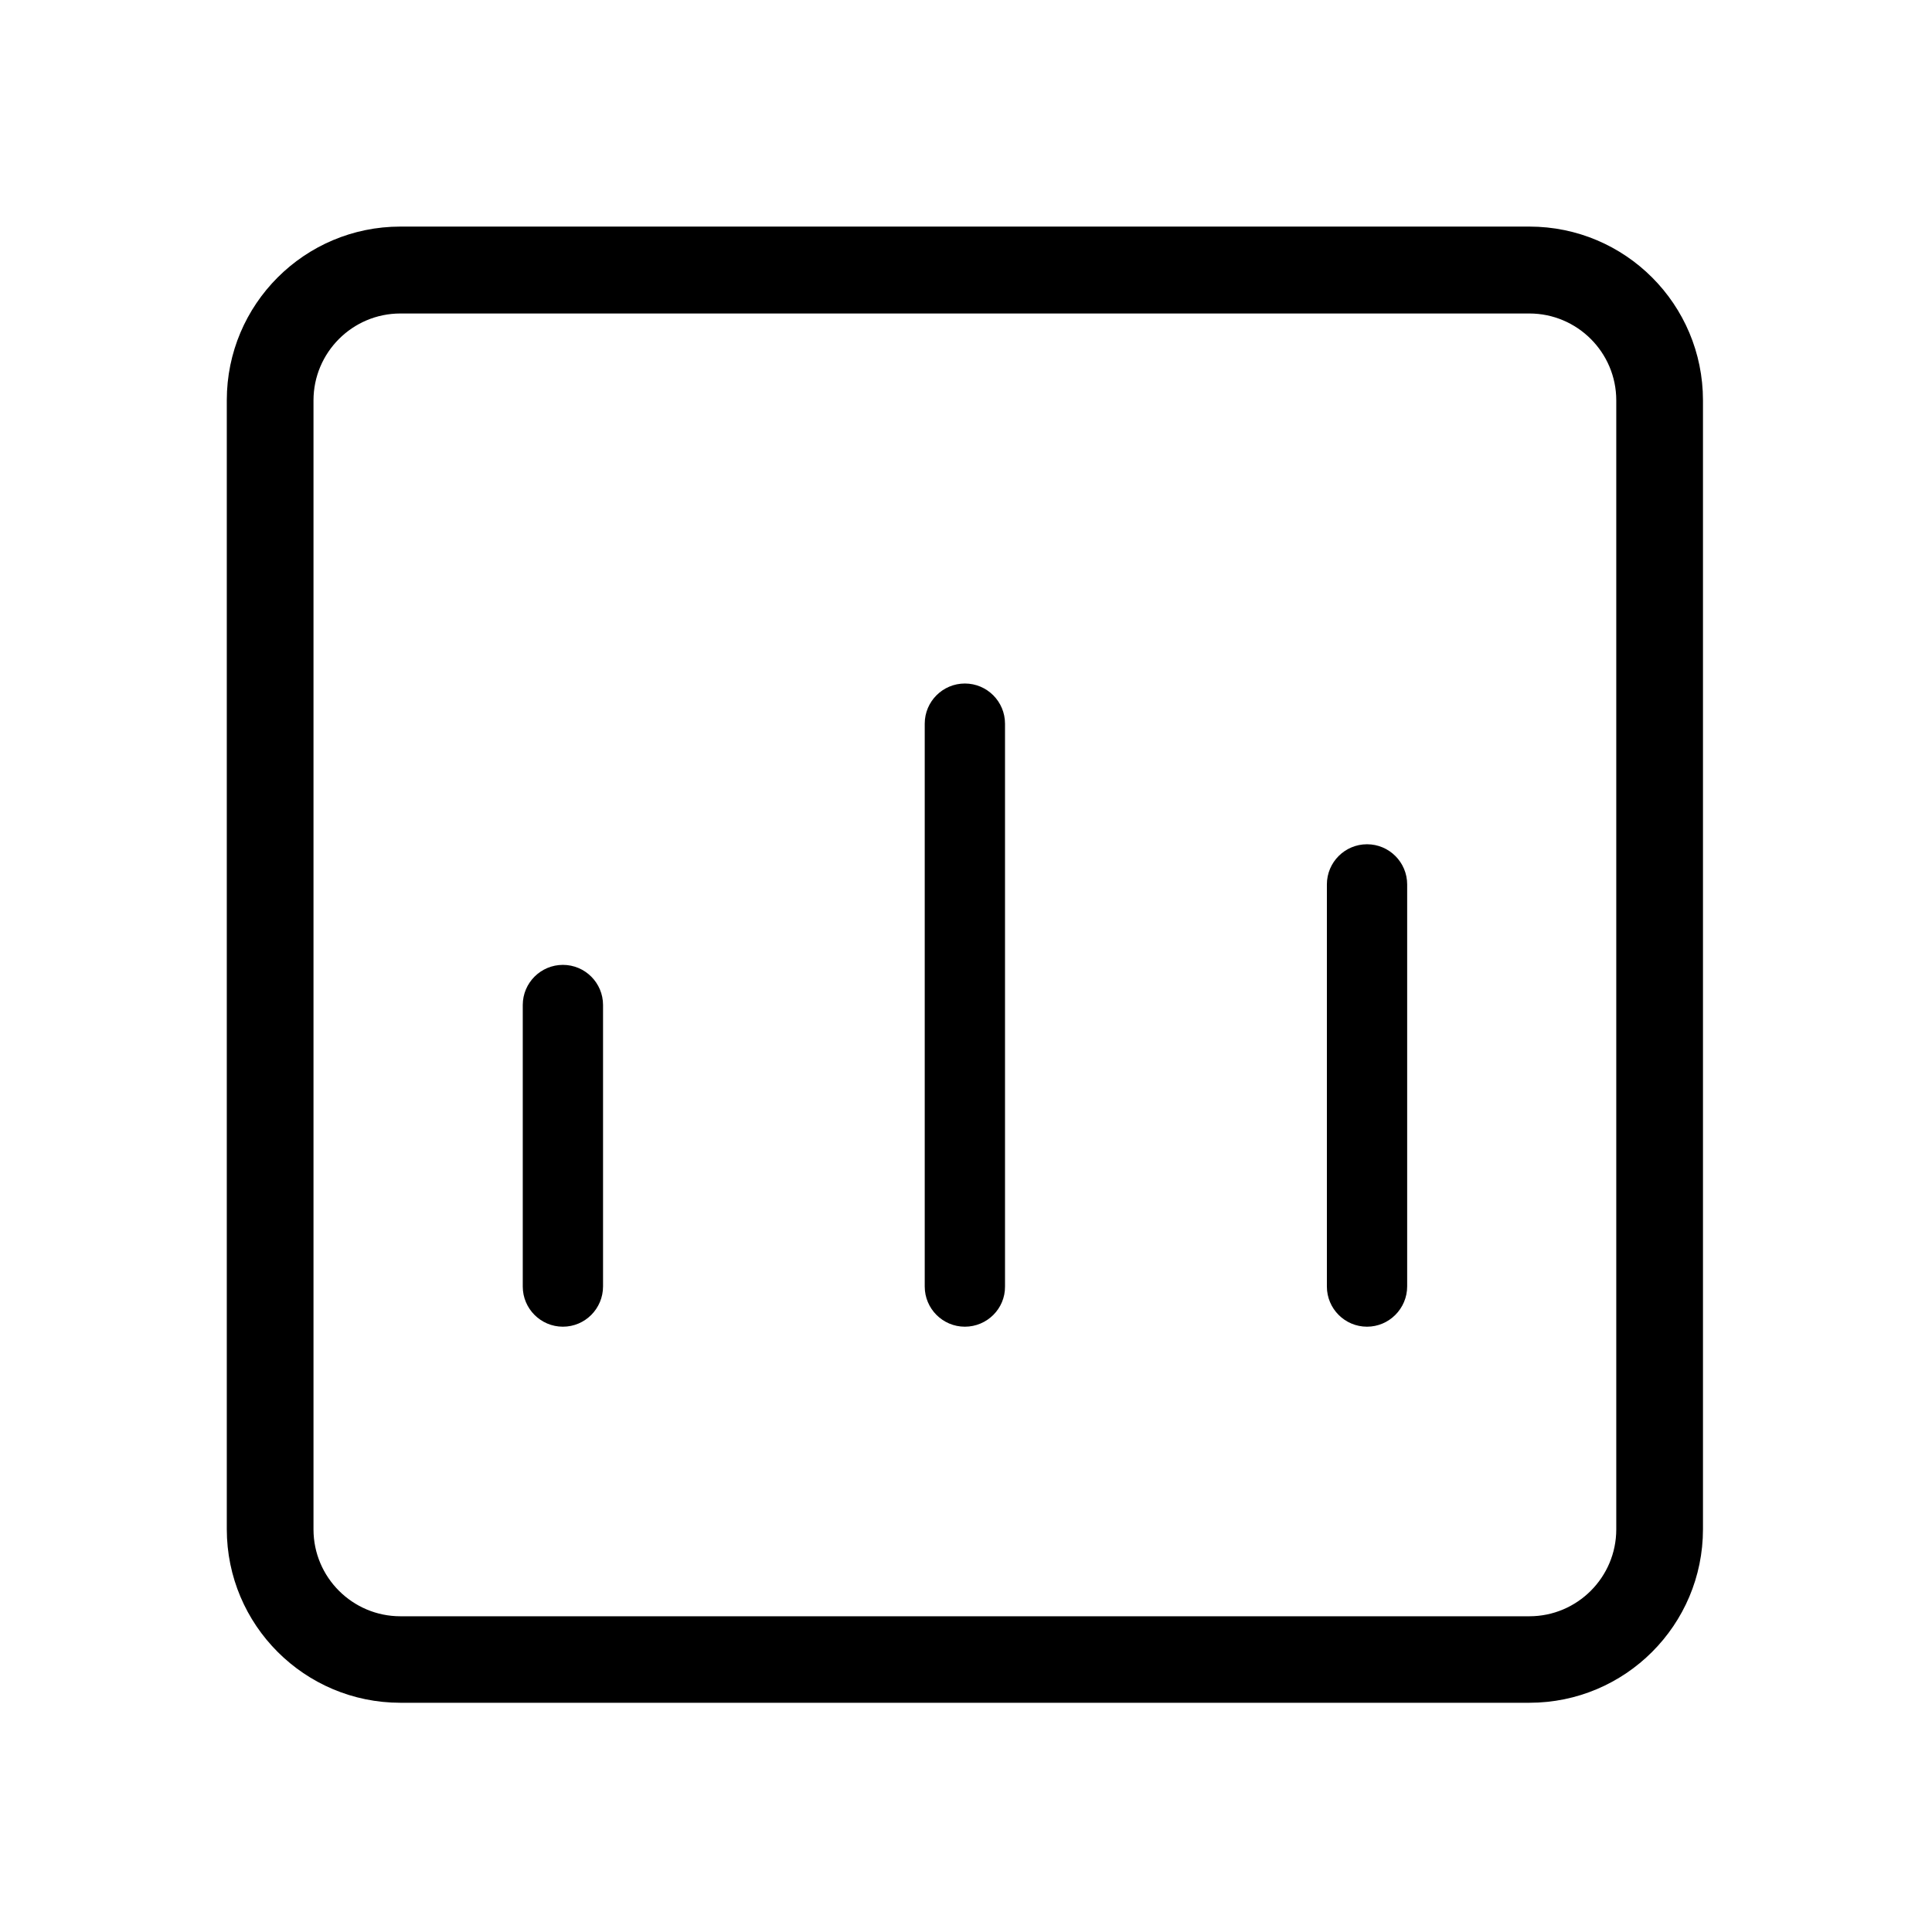
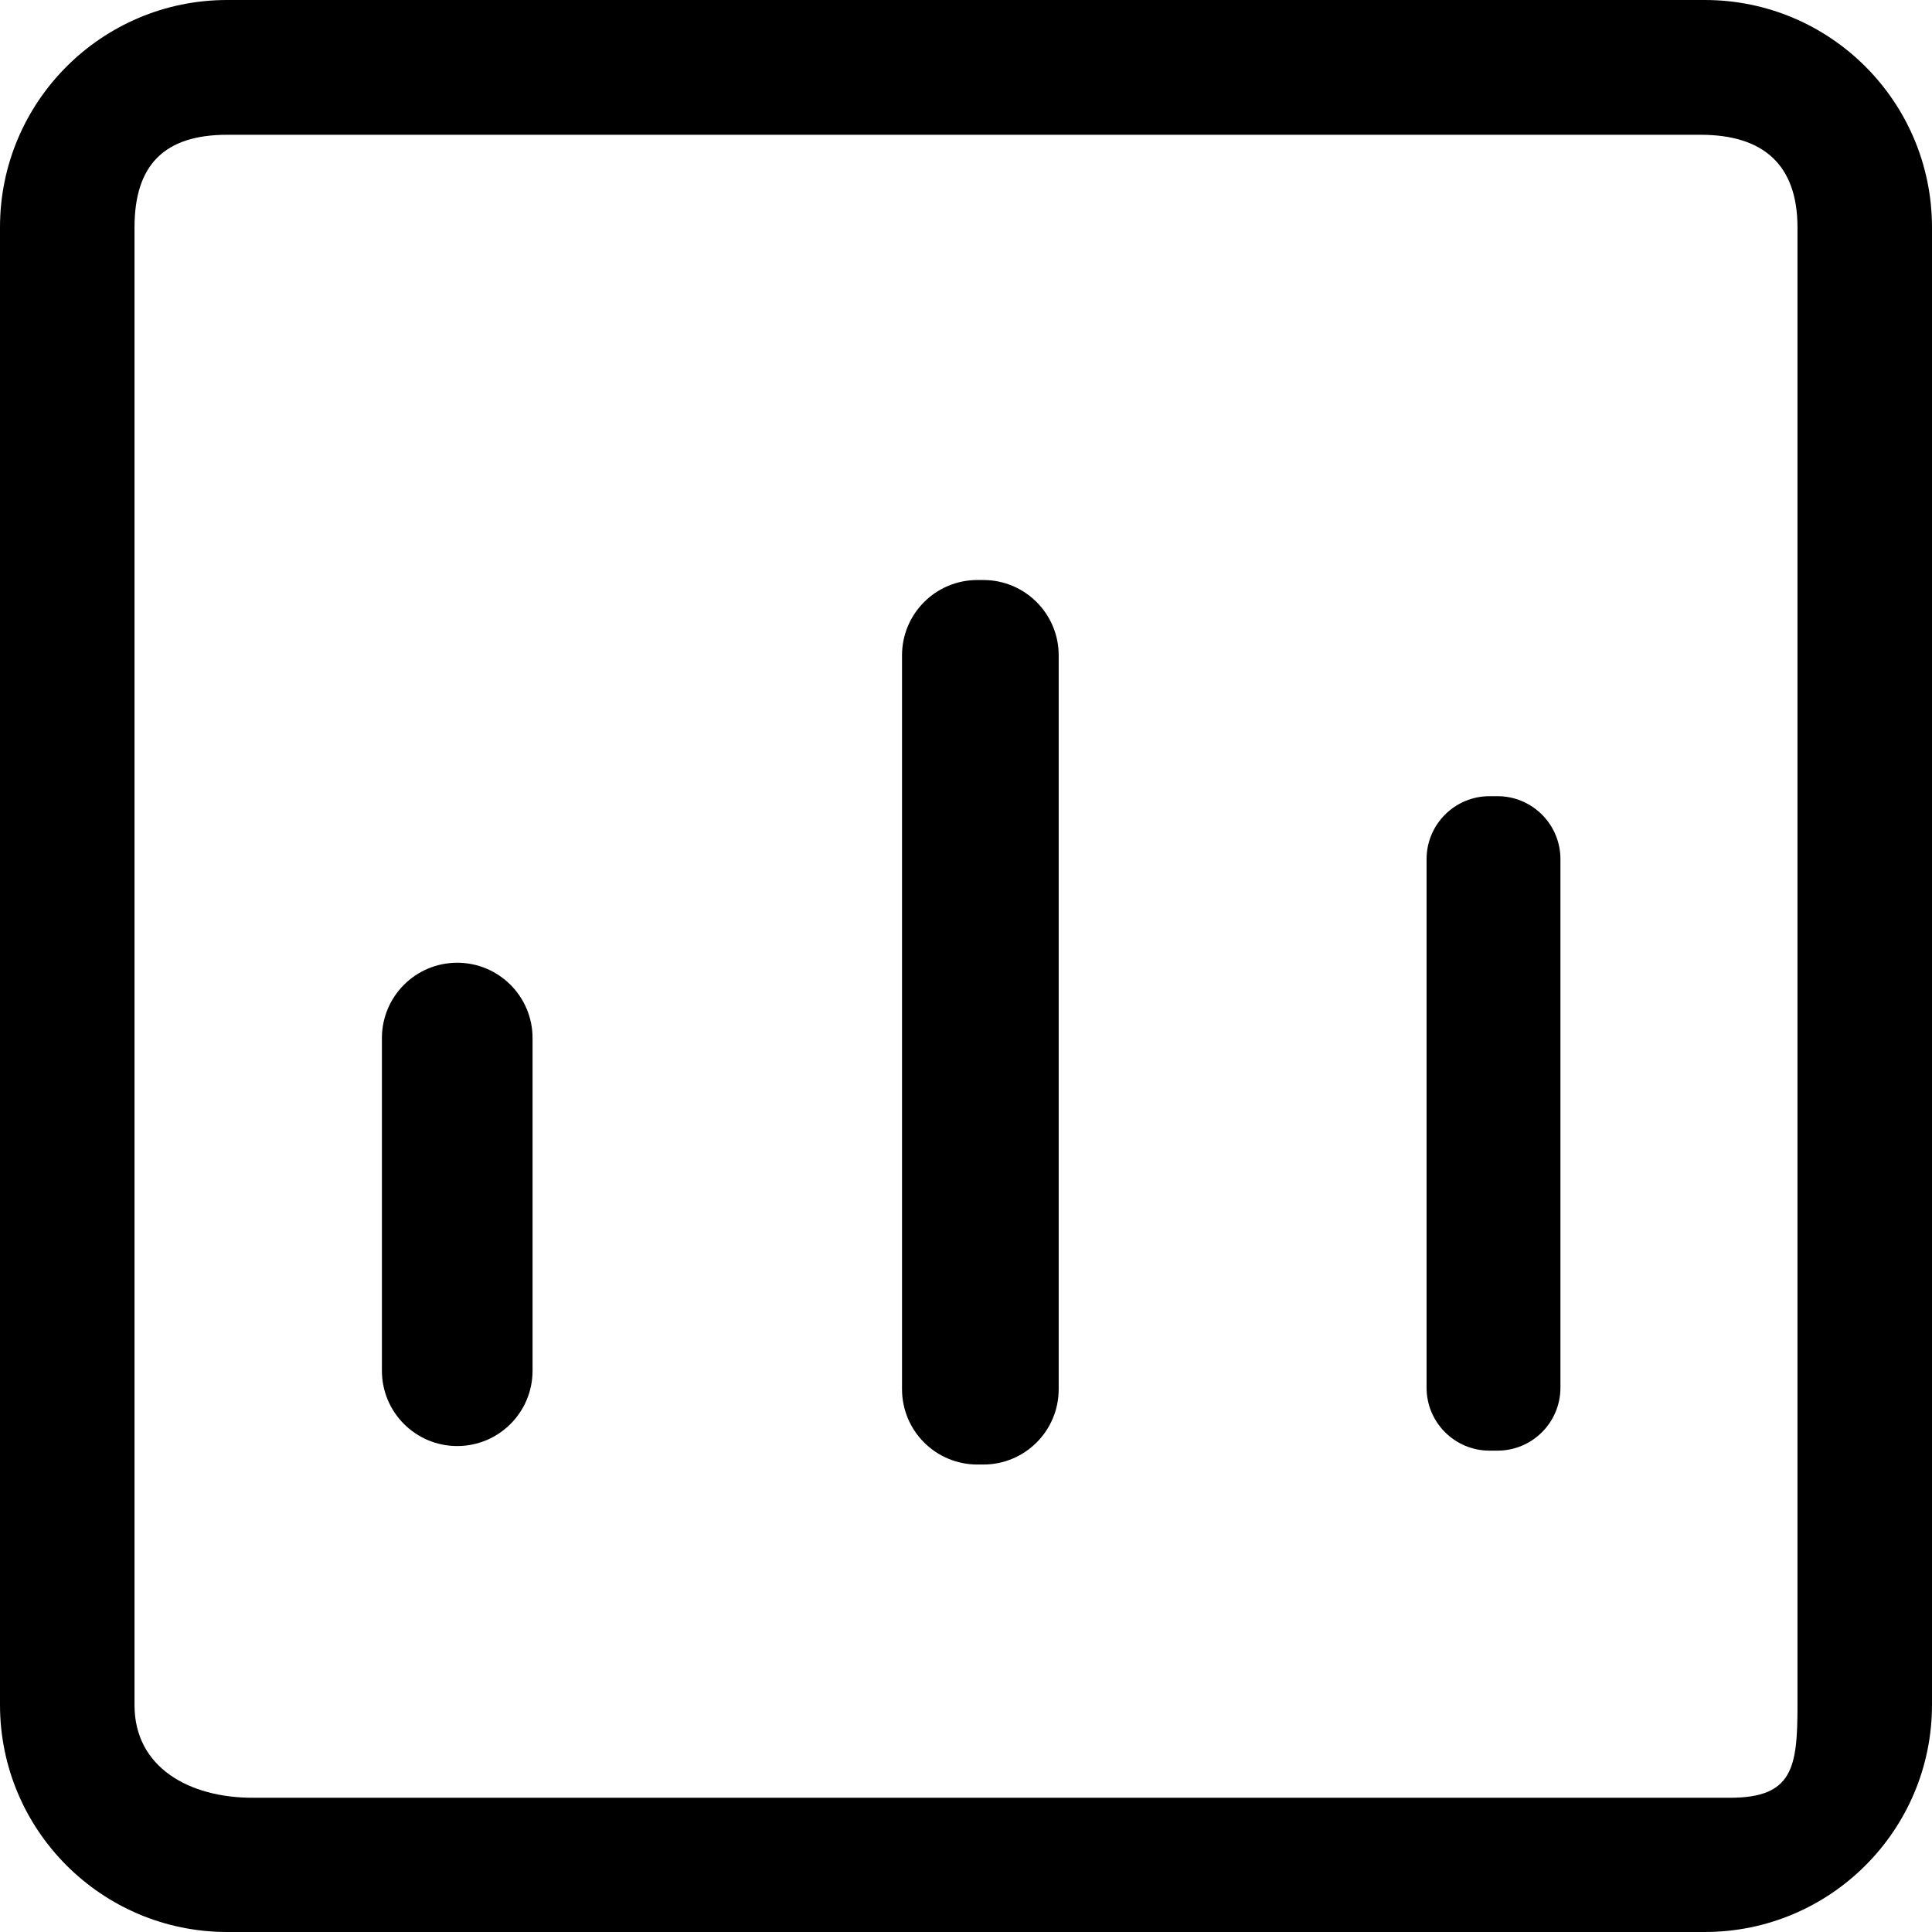
- <svg xmlns="http://www.w3.org/2000/svg" t="1783164283845" class="icon" viewBox="0 0 1024 1024" version="1.1" p-id="18601" width="200" height="200">
-   <g transform="translate(512,512) scale(1.08) translate(-512,-512)">
-     <path d="M788.477 191.775c23.472 0 42.65 19.078 42.65 42.65v554.051c0 23.472-19.078 42.65-42.65 42.65H234.426c-23.472 0-42.65-19.078-42.65-42.65V234.425c0-23.472 19.078-42.65 42.65-42.65h554.051m0-42.65H234.426c-47.045 0-85.2 38.155-85.2 85.2v554.051c0 47.045 38.155 85.2 85.2 85.2h554.051c47.045 0 85.2-38.155 85.2-85.2V234.425c0-47.145-38.155-85.3-85.2-85.3z" p-id="18602" />
+ <svg xmlns="http://www.w3.org/2000/svg" t="1783164283845" class="icon" viewBox="0 0 1024 1024" version="1.1" p-id="18601" width="200" height="200" id="svg2">
+   <defs id="defs2" />
+   <g transform="translate(512,512) scale(1.08) translate(-512,-512)" id="g1" style="fill:#000000">
+     <path d="m 872.501,104.069 c 30.72,0 47.561,14.645 47.561,45.496 v 725.131 c 0,30.72 -2.258,45.496 -33.109,45.496 H 161.822 c -30.72,0 -57.884,-14.645 -57.884,-45.496 V 149.565 c 0,-30.72 14.645,-45.496 45.496,-45.496 h 725.131 m 0,-66.143 H 149.434 c -61.571,0 -111.508,49.937 -111.508,111.508 v 725.131 c 0,61.571 49.937,111.508 111.508,111.508 h 725.131 c 61.571,0 111.508,-49.937 111.508,-111.508 V 149.565 c 0,-61.702 -49.937,-111.639 -111.508,-111.639 z" p-id="18602" id="path1" style="fill:#000000;stroke-width:1.309" />
  </g>
-   <path d="M298.351 703.176c-11.786 0-21.275-9.589-21.275-21.275V532.676c0-11.786 9.589-21.275 21.275-21.275 11.786 0 21.275 9.589 21.275 21.275v149.125c0 11.786-9.489 21.375-21.275 21.375zM511.402 703.176c-11.786 0-21.275-9.589-21.275-21.275V383.551c0-11.786 9.589-21.275 21.275-21.275 11.786 0 21.275 9.589 21.275 21.275v298.35c0.1 11.686-9.489 21.275-21.275 21.275zM724.552 703.176c-11.786 0-21.275-9.589-21.275-21.275V468.751c0-11.786 9.589-21.275 21.275-21.275 11.786 0 21.275 9.589 21.275 21.275v213.05c0 11.786-9.589 21.375-21.275 21.375z" p-id="18603" />
+   <g id="layer1" transform="matrix(1.308782,0,0,1.308782,-157.3208,-157.1785)" style="display:inline">
+     <rect style="fill:#000000;stroke-width:5.12" id="rect2" width="61.008" height="195.726" x="274.865" y="509.978" ry="30.504" />
+     <rect style="fill:#000000;stroke-width:5.12" id="rect3" width="63.448" height="358.199" x="485.496" y="354.987" ry="30.504" />
+     <rect style="fill:#000000;stroke-width:5.12" id="rect4" width="54.212" height="265.035" x="697.926" y="442.529" ry="25.5" />
+   </g>
</svg>
